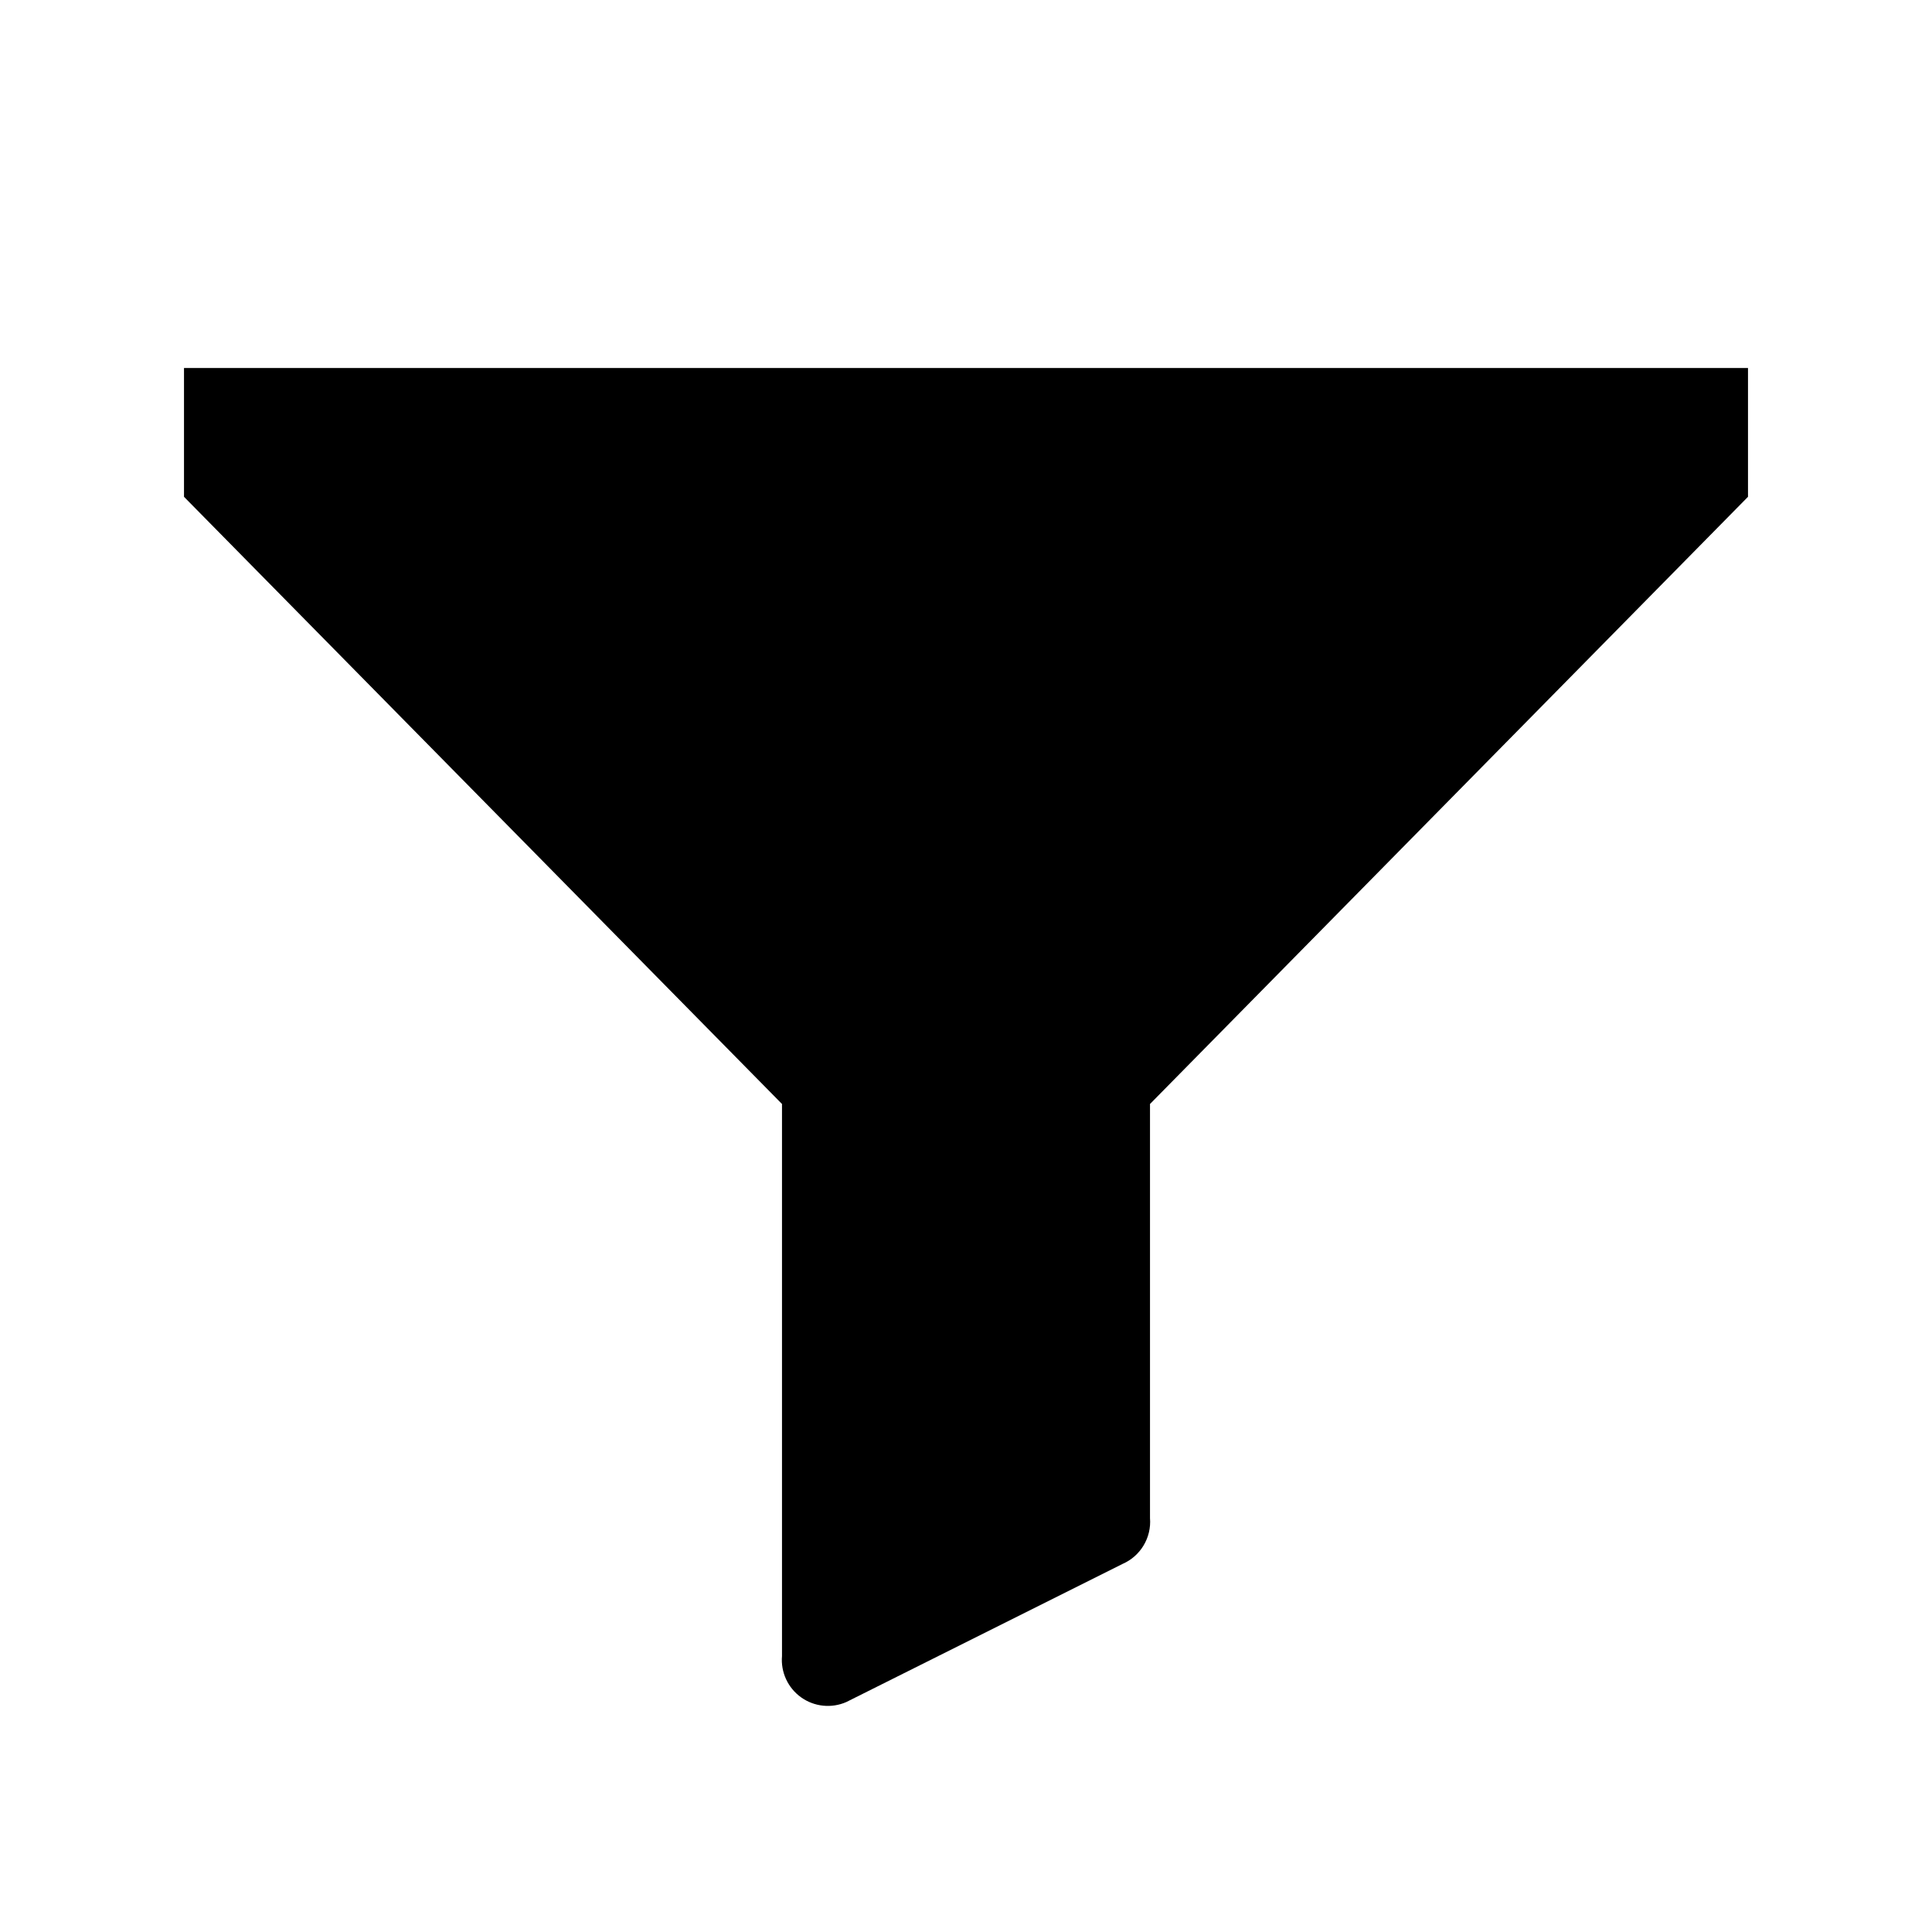
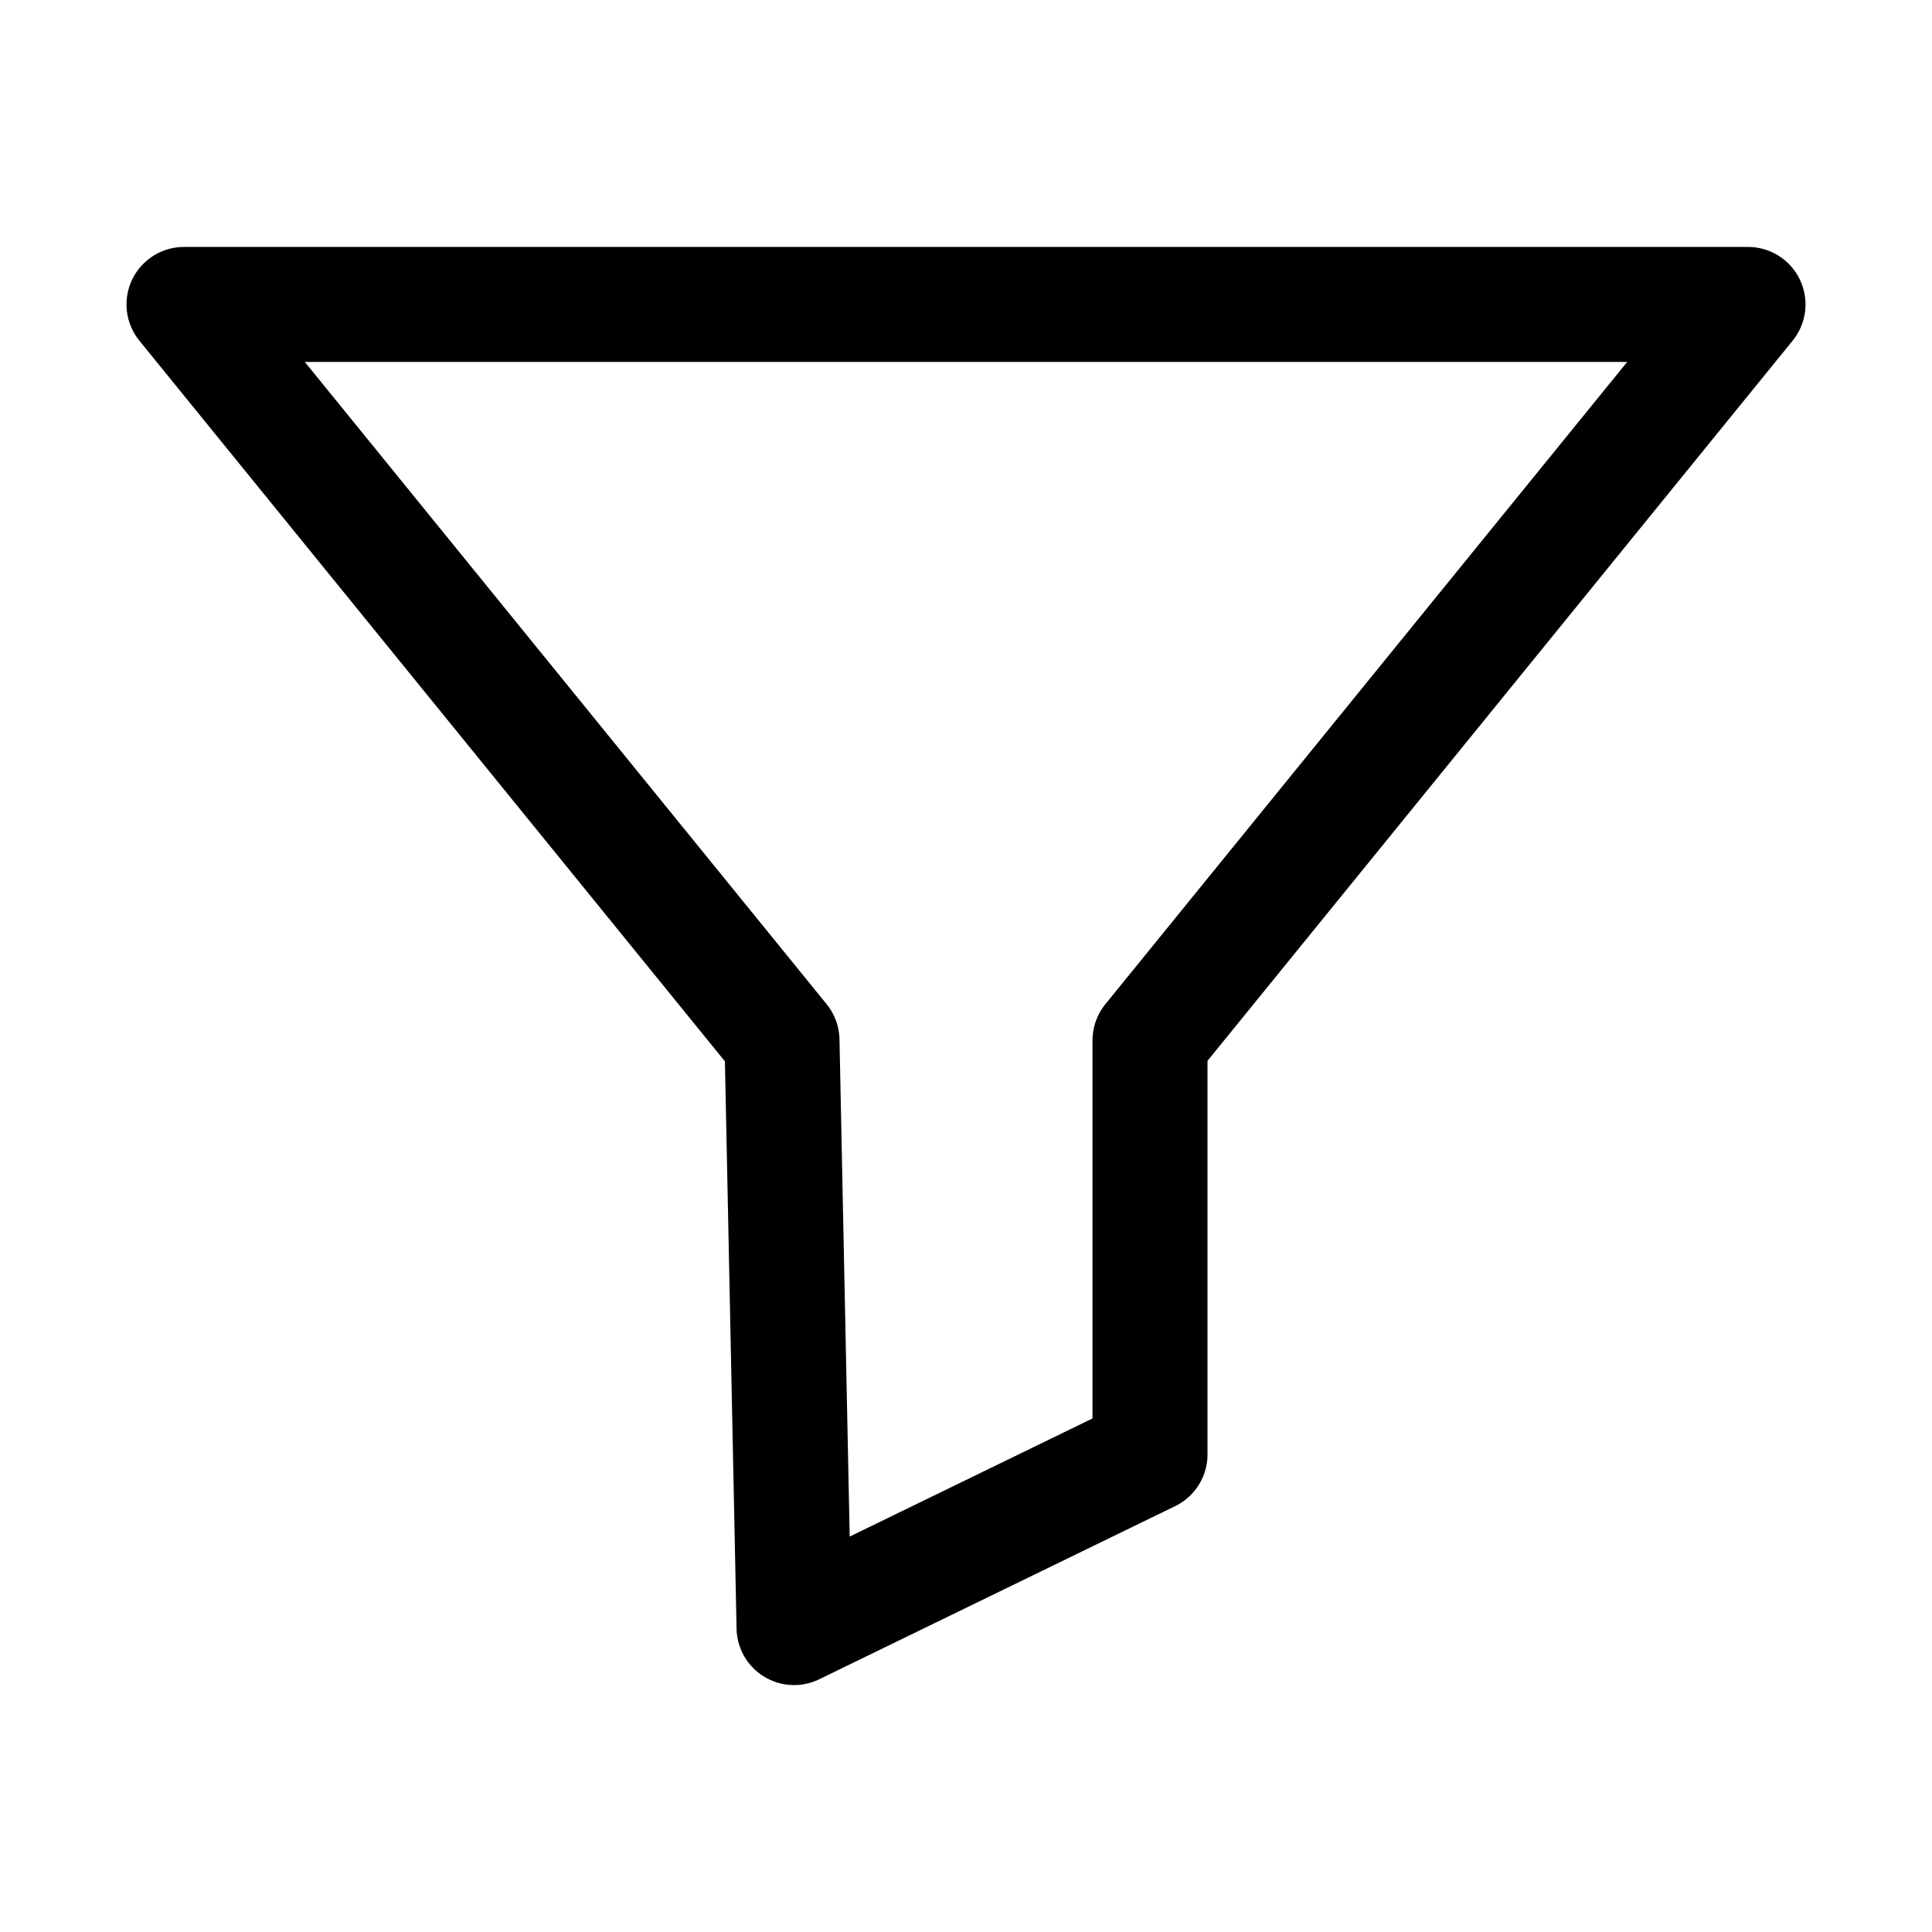
- <svg xmlns="http://www.w3.org/2000/svg" width="21" height="21" viewBox="0 0 21 21">
-   <path id="filter" d="M 2,4 V 5.4 L 8.5,12 V 18 A 0.5,0.5 0 0 0 9.2,18.5 L 12.2,17 A 0.5,0.5 0 0 0 12.5,16.5 V 12 L 19,5.4 V 4 Z" style="fill:#000000;fill-rule:evenodd" />
+ <svg xmlns="http://www.w3.org/2000/svg" width="21" height="21" version="1.1" viewBox="0 0 21 21">
+   <path d="m2 3.309h17l-6.5 8v4.5l-3.869 1.882-0.131-6.382z" fill="none" stroke="#000" stroke-linecap="round" stroke-linejoin="round" stroke-width="1.25" />
</svg>
